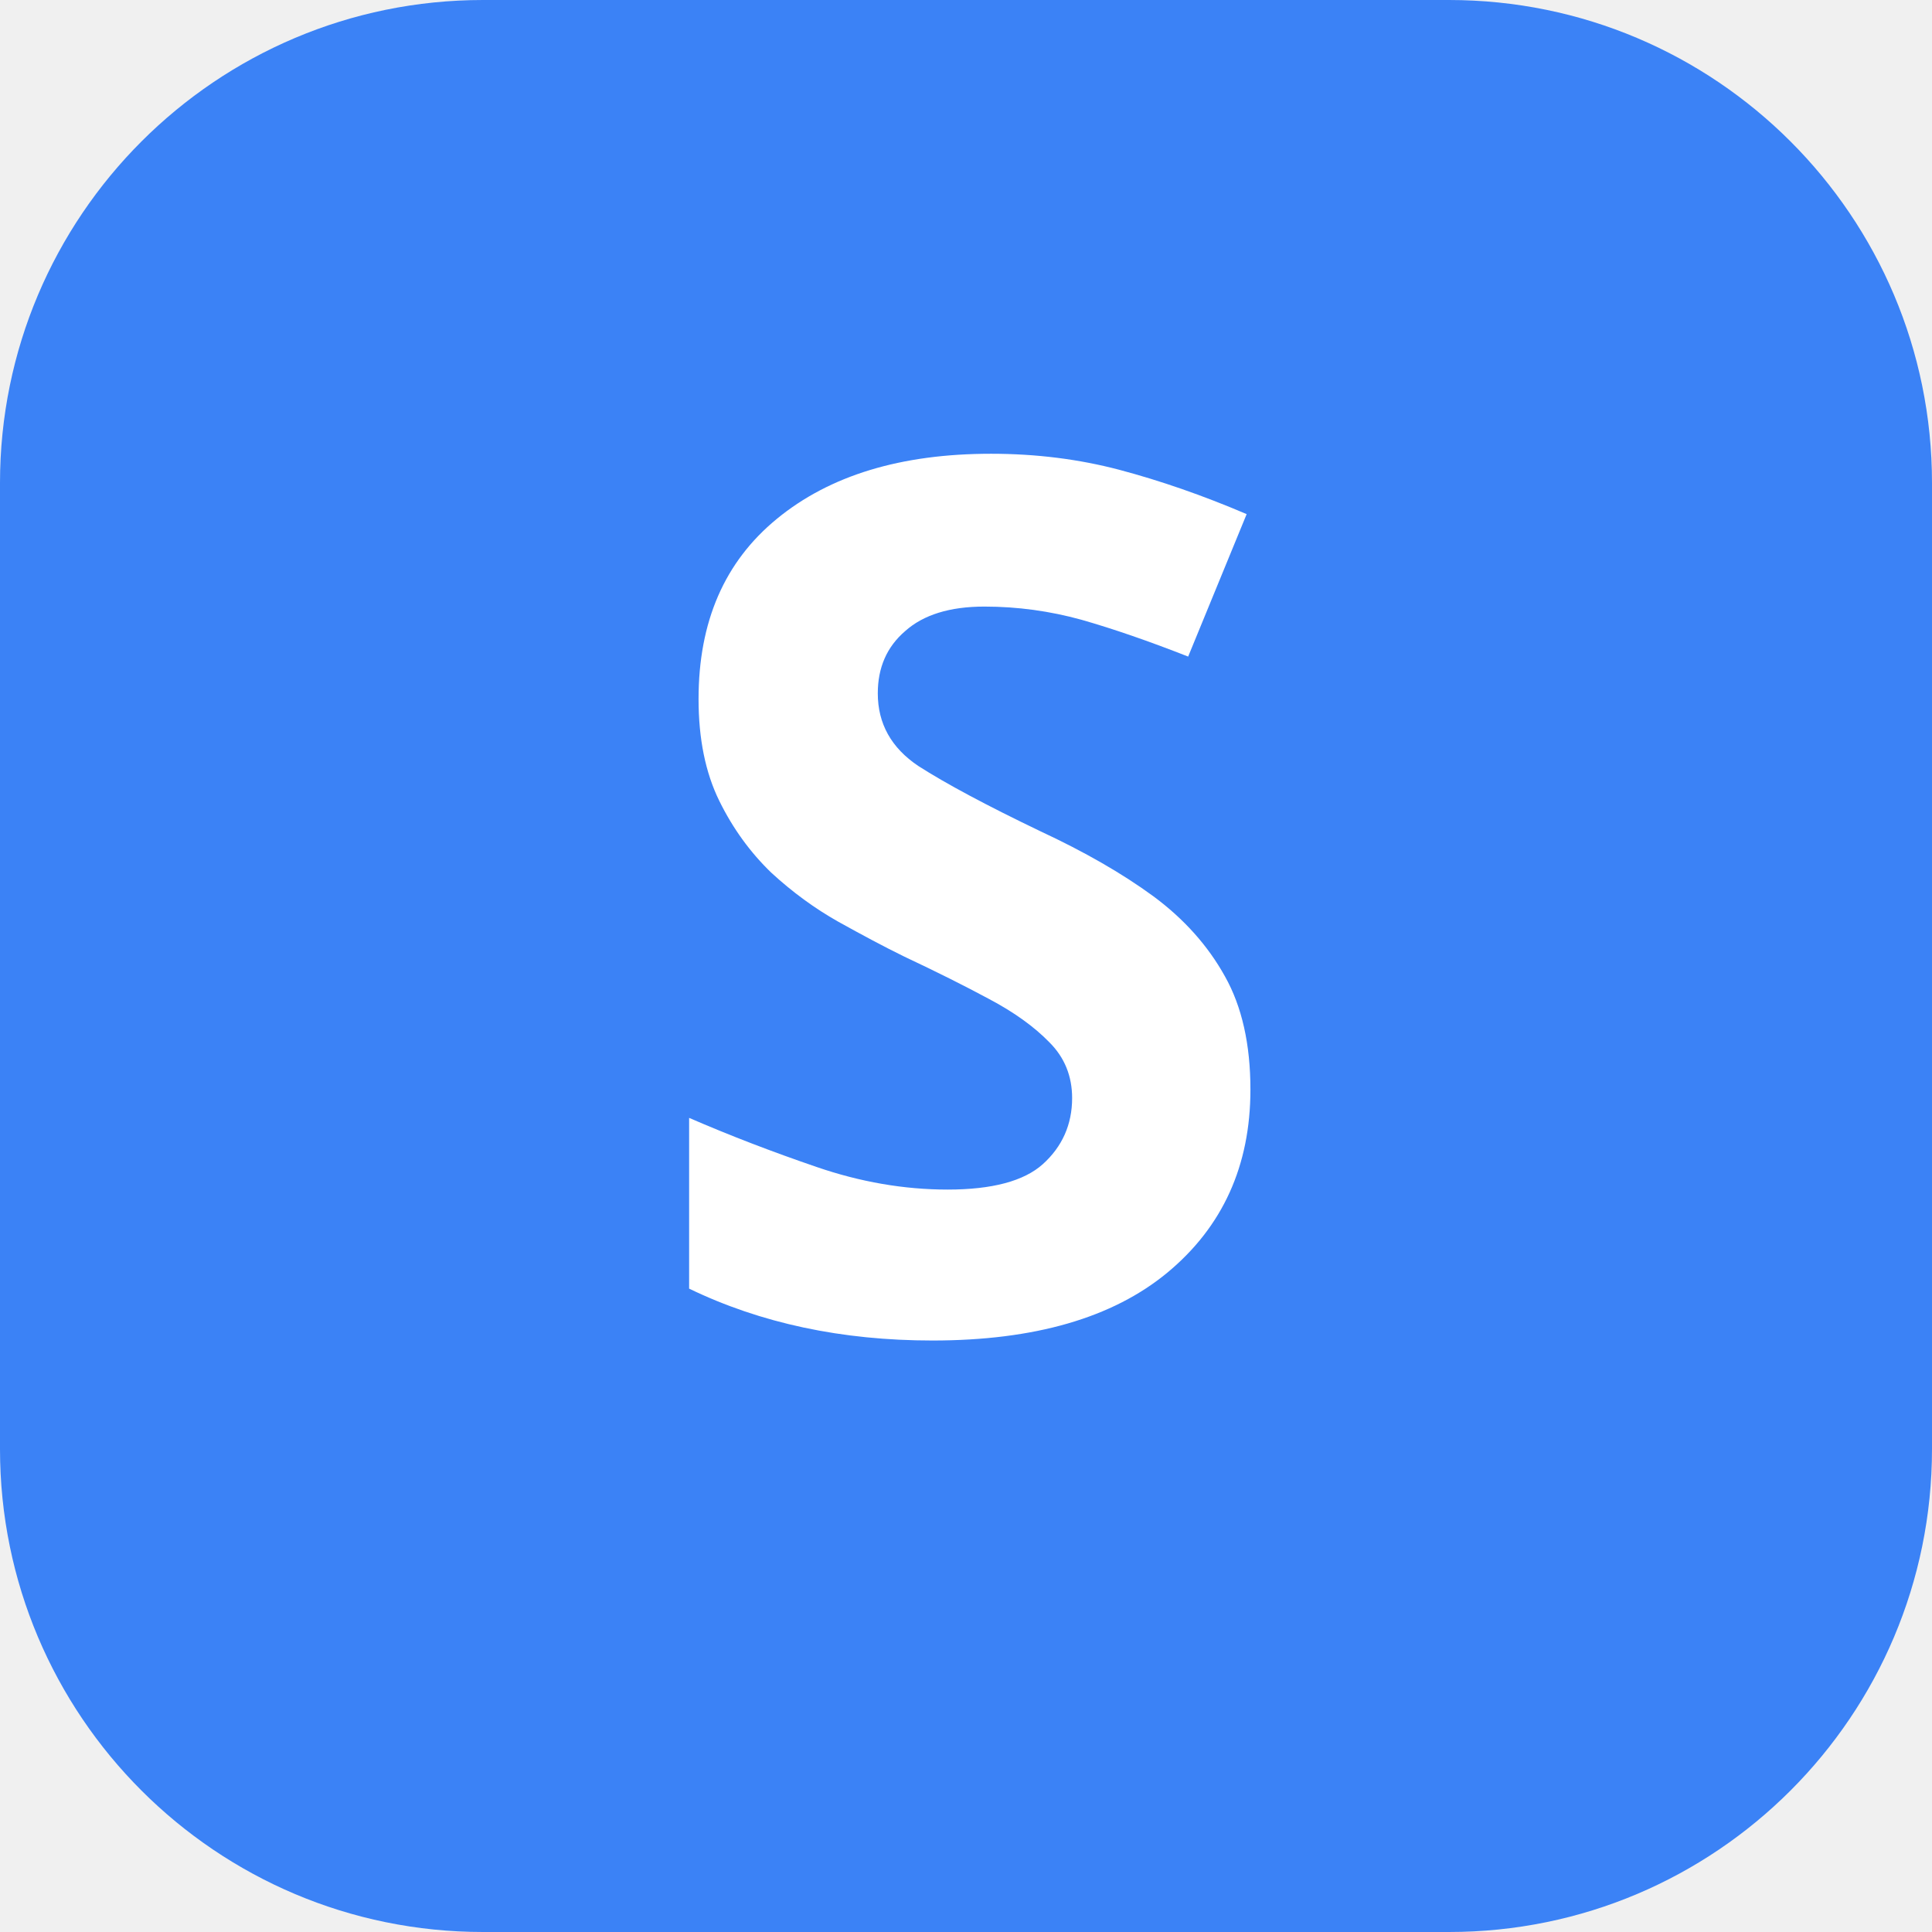
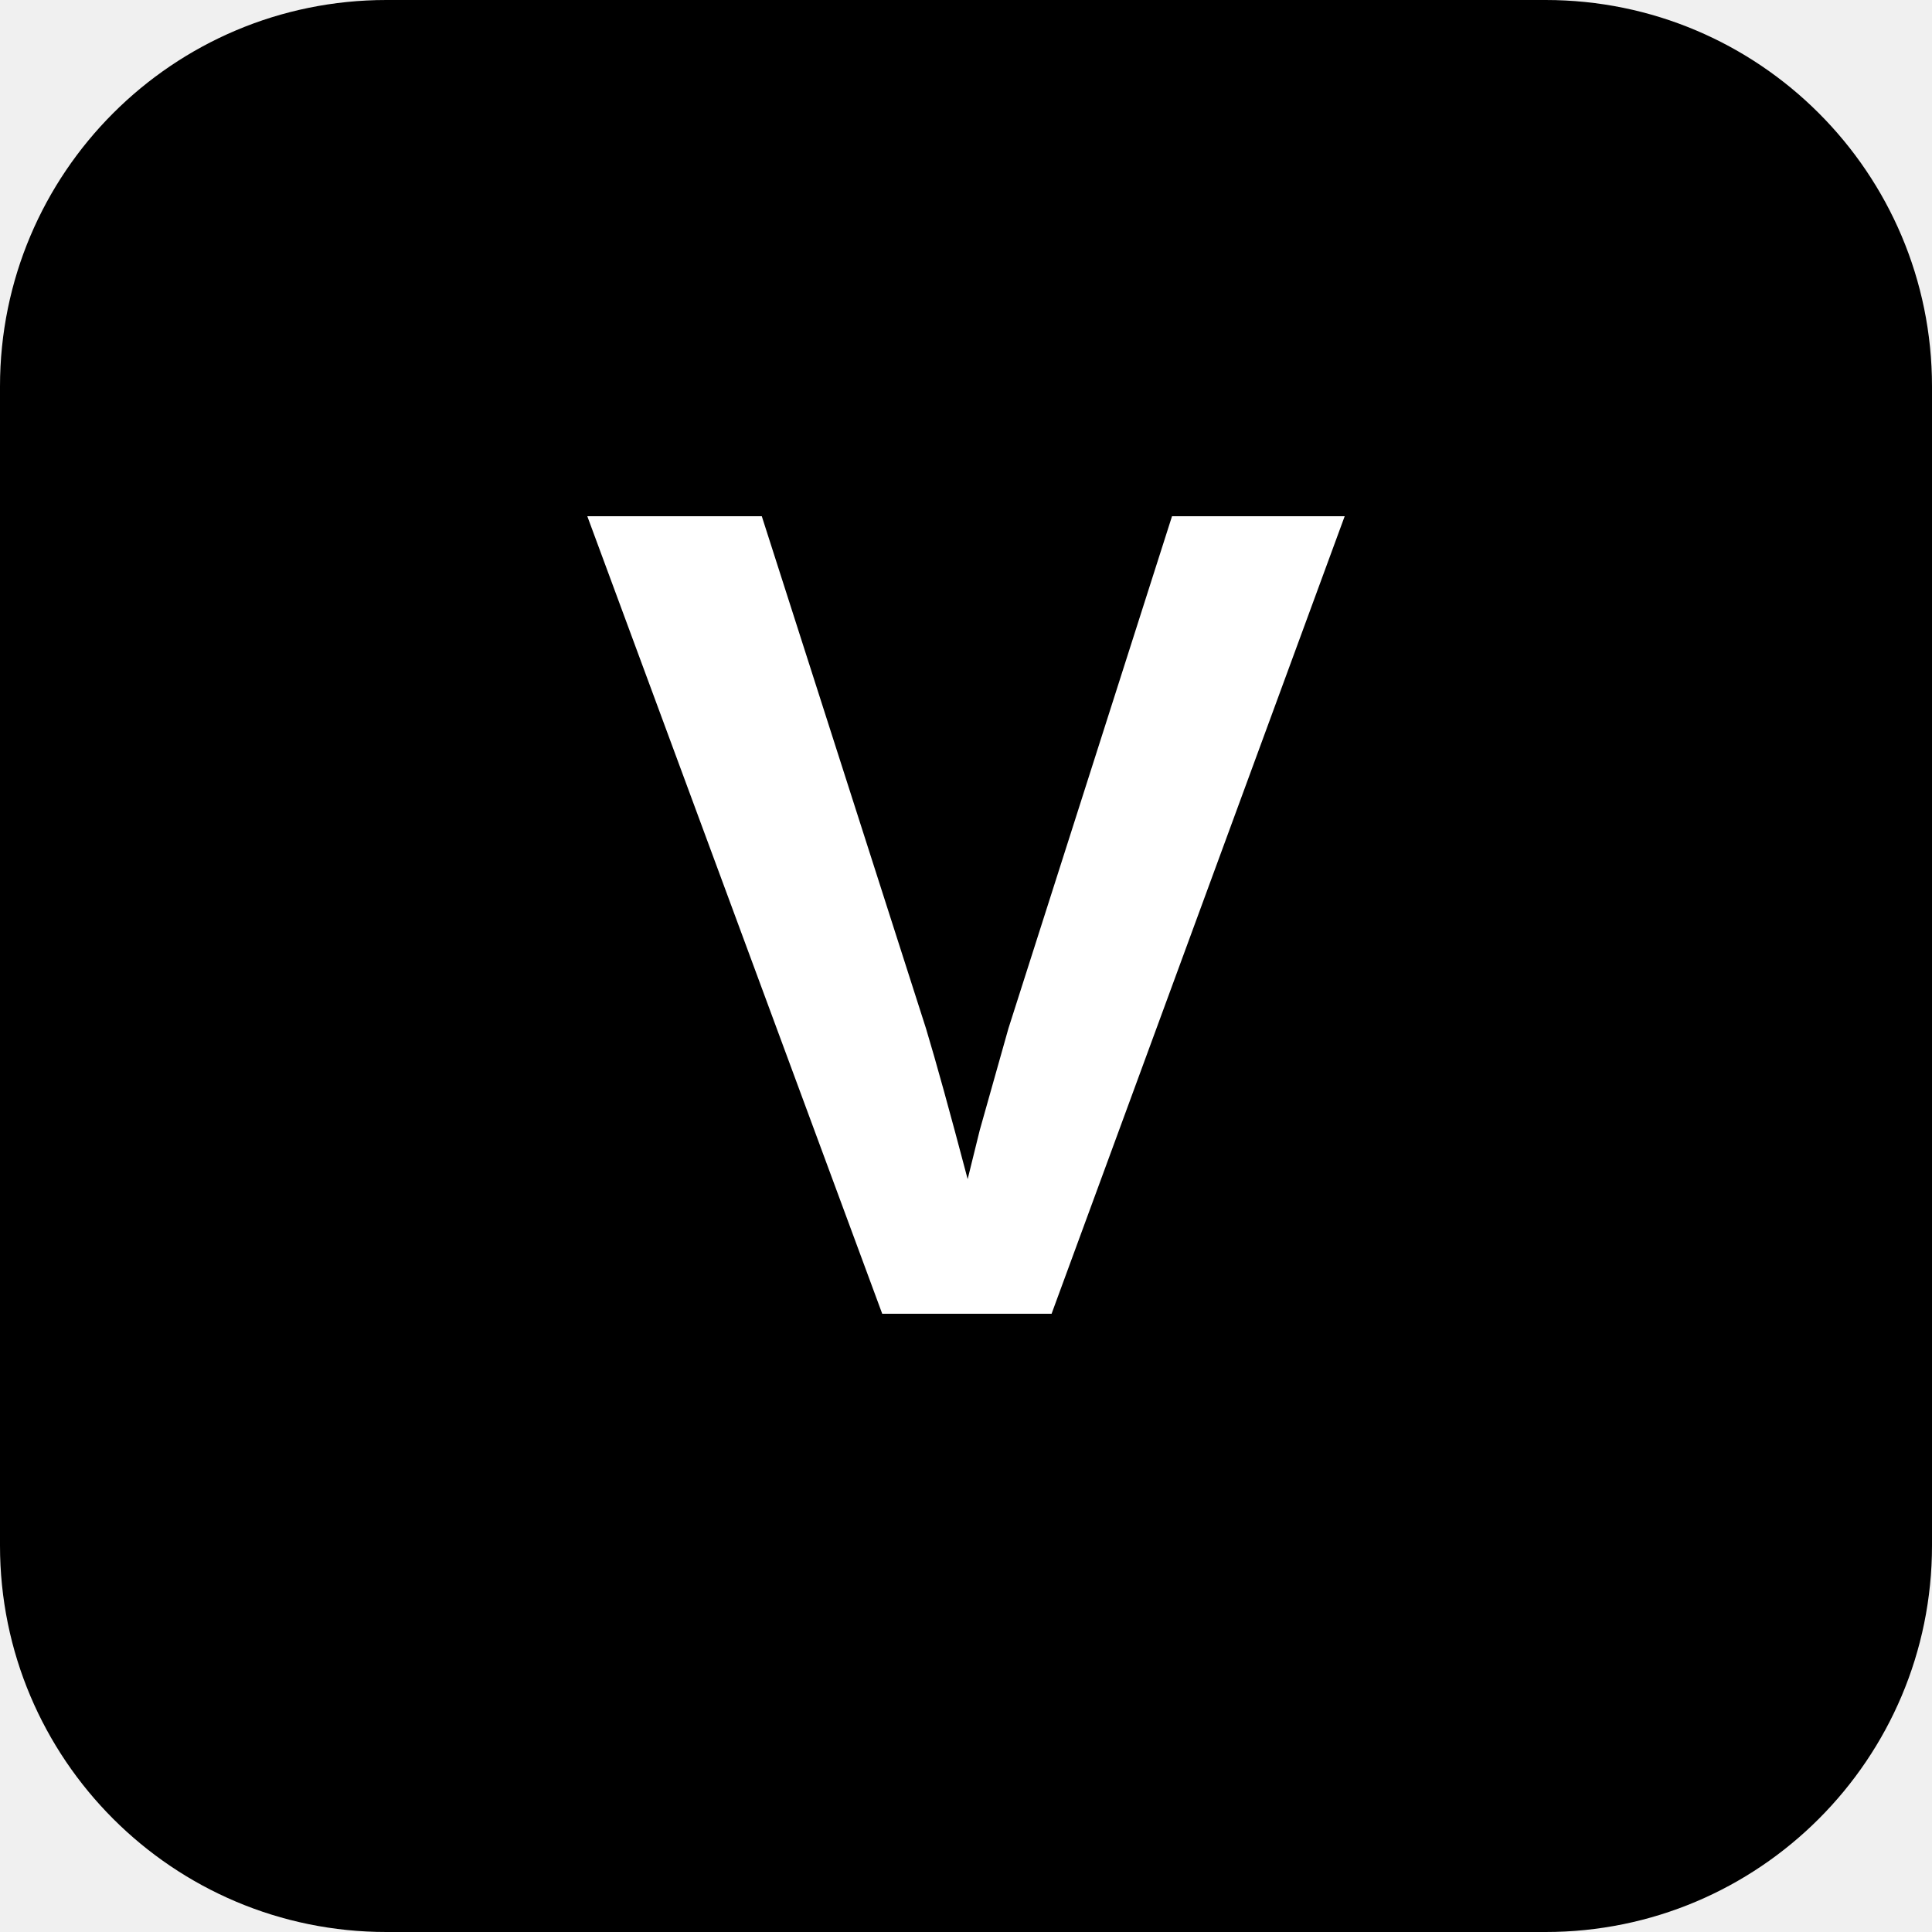
- <svg xmlns="http://www.w3.org/2000/svg" viewBox="0 0 32 32">
-   <rect width="32" height="32" rx="8" fill="#3b82f6" />
-   <text x="50%" y="50%" text-anchor="middle" dy=".3em" fill="white" font-family="sans-serif" font-weight="bold" font-size="20">S</text>
+ <svg xmlns="http://www.w3.org/2000/svg" viewBox="0 0 100 100">
+   <rect width="100" height="100" rx="20" fill="#000" />
+   <text x="50%" y="50%" fill="#fff" font-family="Arial, sans-serif" font-size="60" font-weight="bold" text-anchor="middle" dy=".3em">V</text>
</svg>
